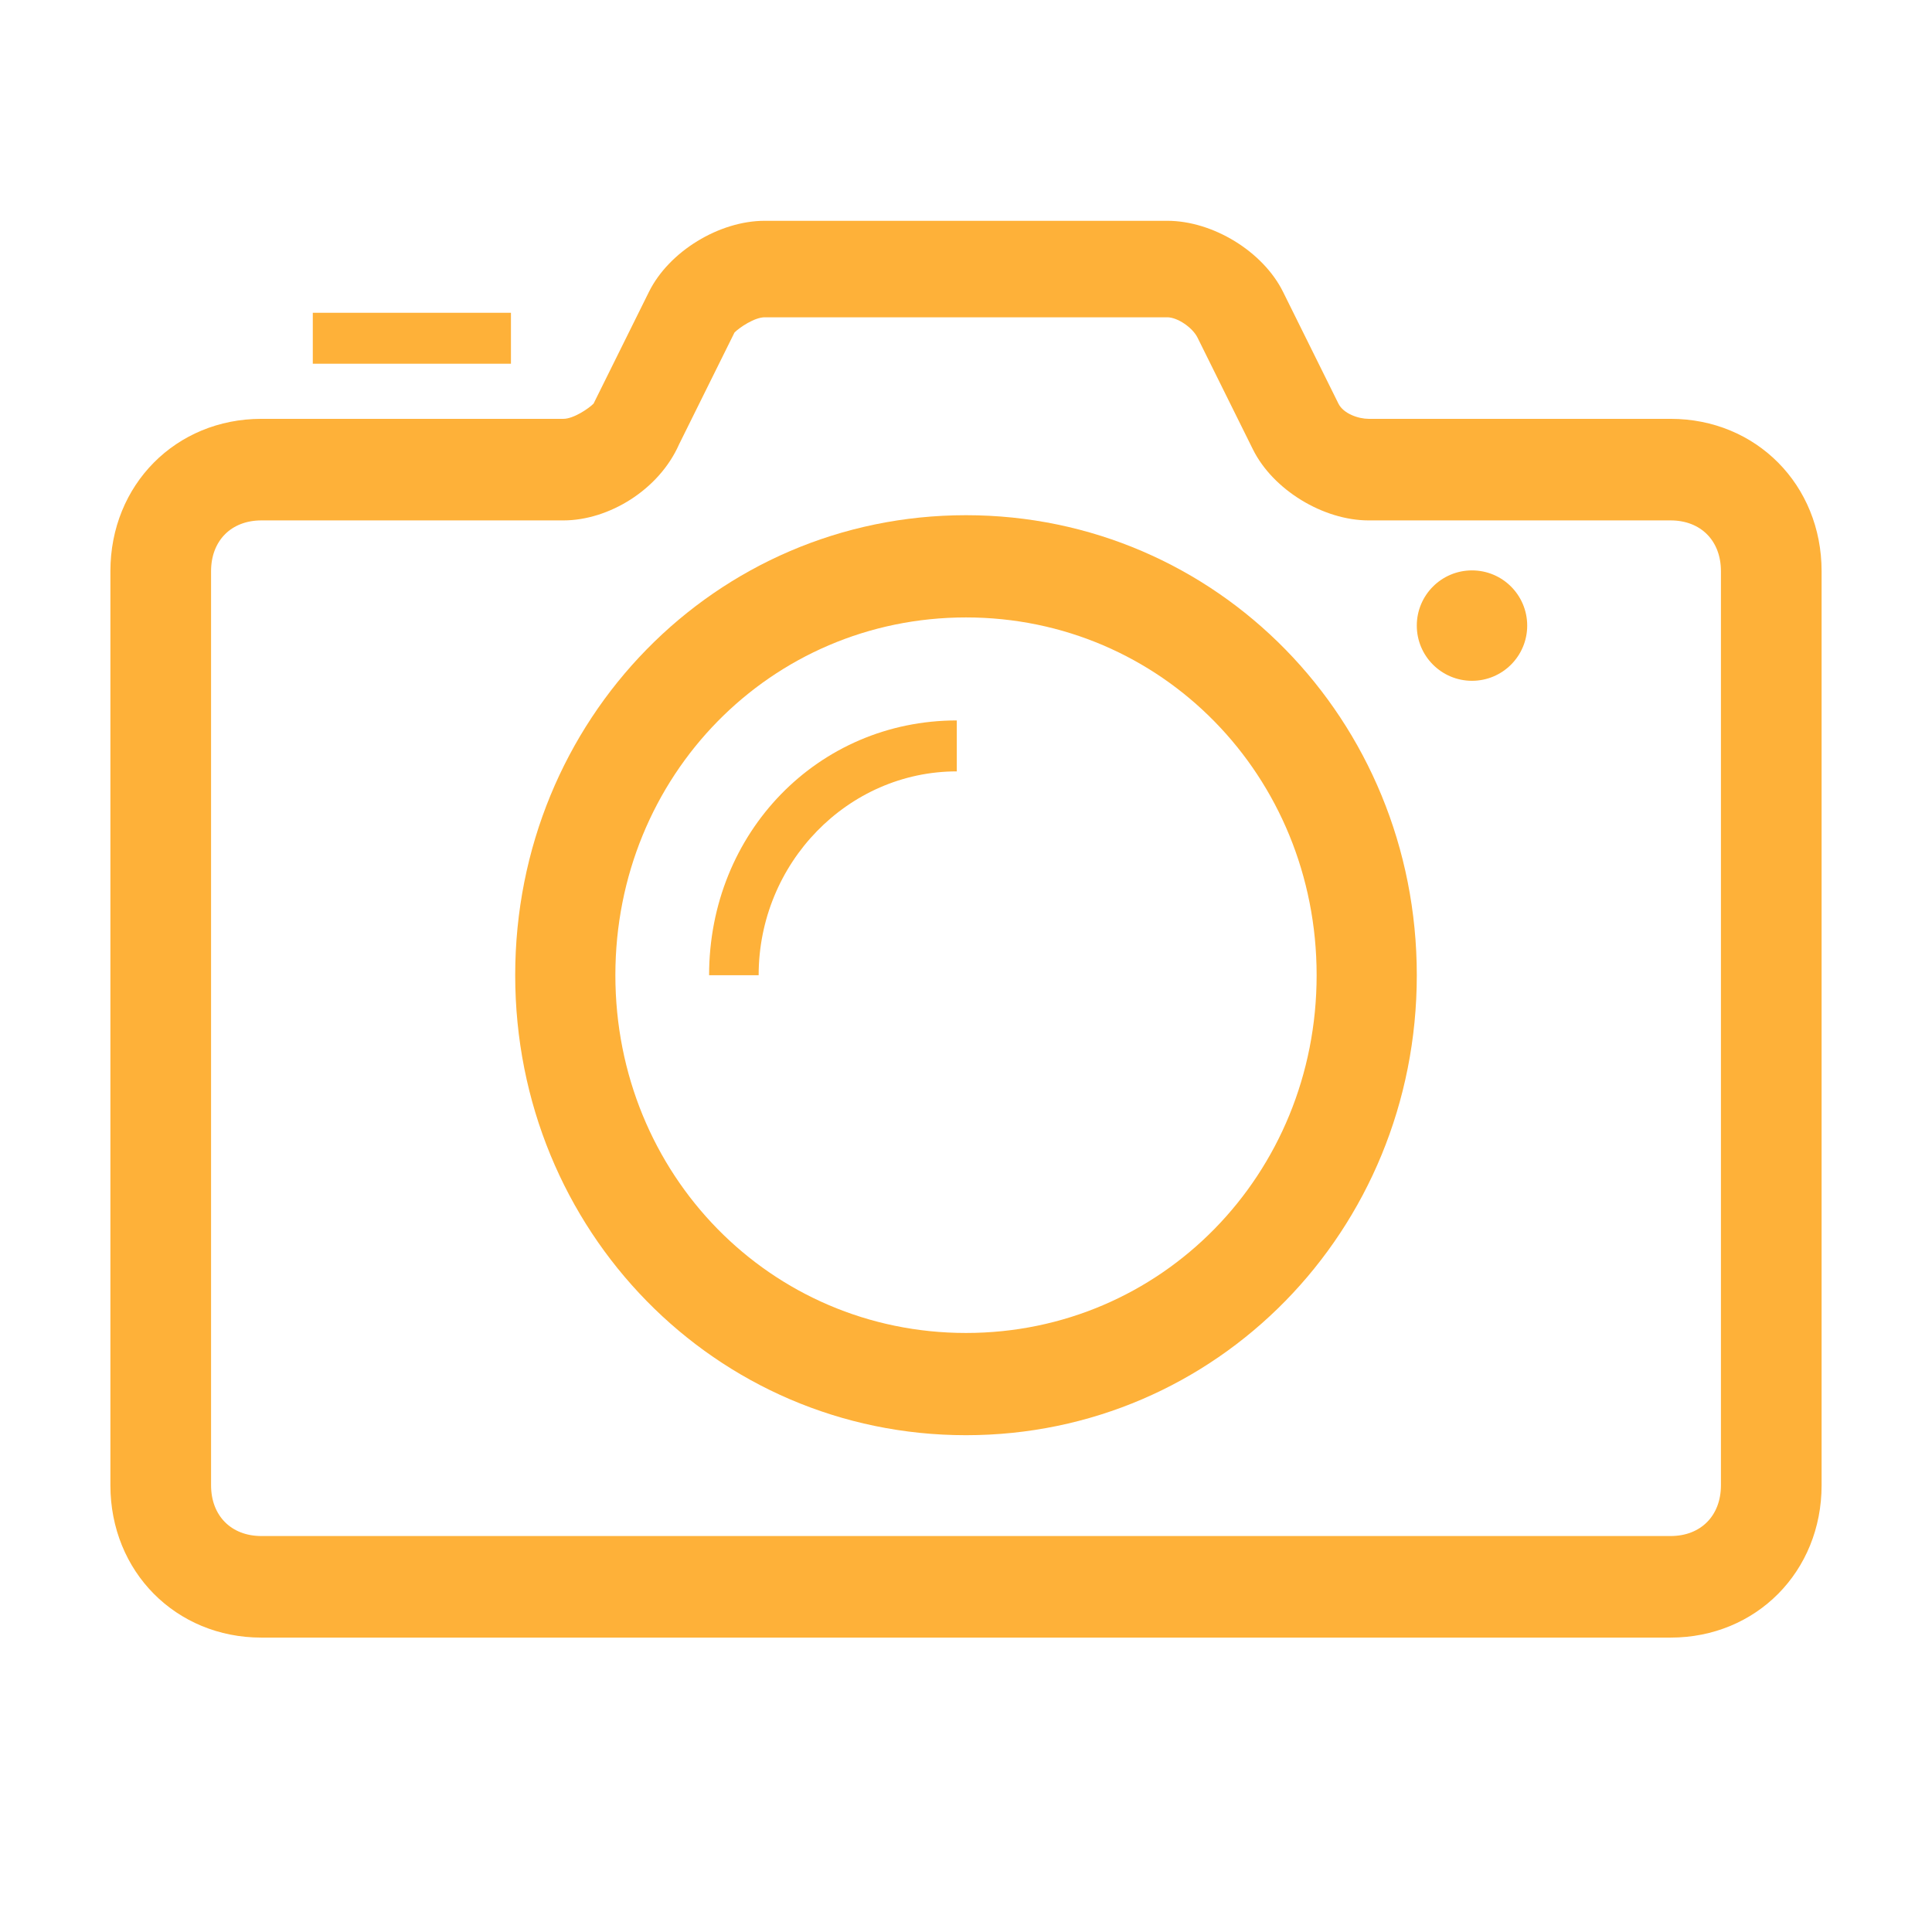
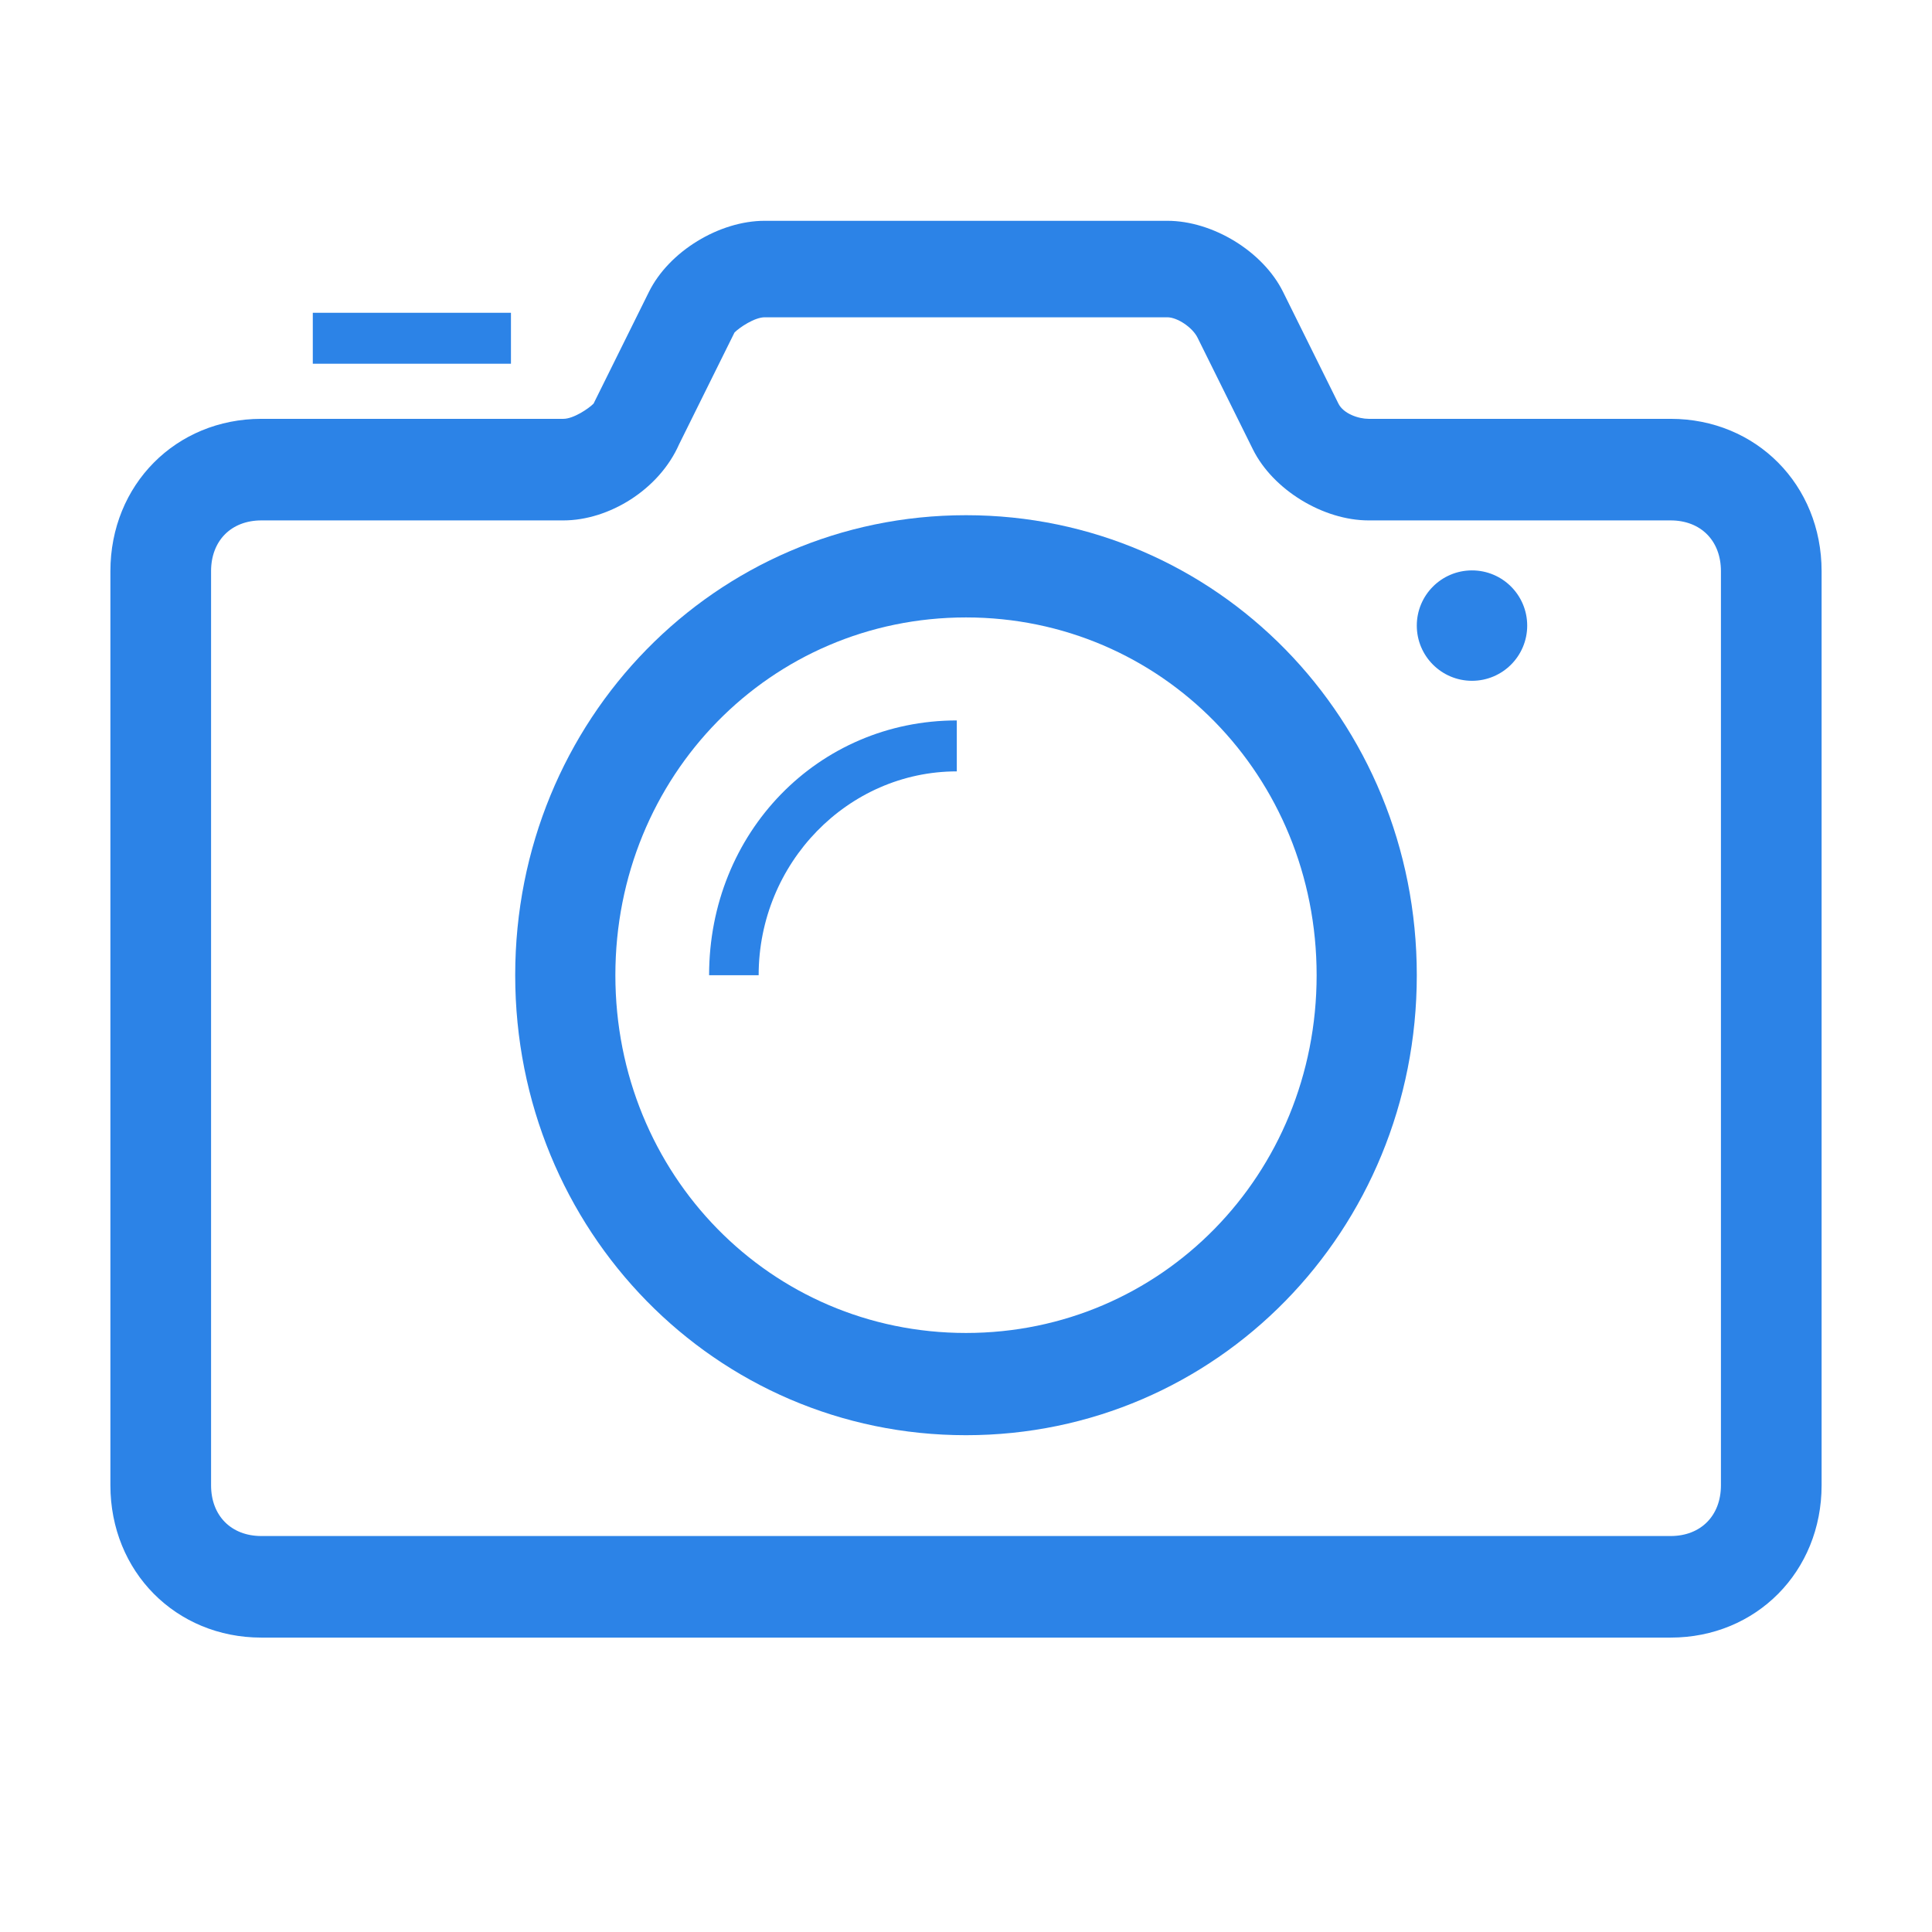
<svg xmlns="http://www.w3.org/2000/svg" width="105" height="105" viewBox="0 0 105 105" fill="none">
-   <path d="M90.794 89H14.206C9.556 89 6 85.412 6 80.72V31.043C6 26.351 9.556 22.763 14.206 22.763H30.618C31.165 22.763 31.985 22.212 32.259 21.936L35.268 15.864C36.362 13.656 39.097 12 41.559 12H63.441C65.903 12 68.638 13.656 69.732 15.864L72.741 21.936C73.015 22.488 73.835 22.763 74.382 22.763H90.794C95.444 22.763 99 26.351 99 31.043V80.72C99 85.412 95.444 89 90.794 89V89ZM14.206 28.283C12.565 28.283 11.471 29.387 11.471 31.043V80.72C11.471 82.376 12.565 83.48 14.206 83.48H90.794C92.435 83.48 93.529 82.376 93.529 80.72V31.043C93.529 29.387 92.435 28.283 90.794 28.283H74.382C71.921 28.283 69.185 26.627 68.091 24.419L65.082 18.348C64.809 17.796 63.988 17.244 63.441 17.244H41.559C41.012 17.244 40.191 17.796 39.918 18.072L36.909 24.143C35.815 26.627 33.079 28.283 30.618 28.283H14.206V28.283Z" fill="#FEB139" />
-   <path d="M52.5 78C38.889 78 28 66.889 28 53C28 39.111 38.889 28 52.5 28C66.111 28 77 39.111 77 53C77 66.889 66.111 78 52.5 78ZM52.5 33.556C41.883 33.556 33.444 42.167 33.444 53C33.444 63.833 41.883 72.444 52.5 72.444C63.117 72.444 71.556 63.833 71.556 53C71.556 42.167 63.117 33.556 52.5 33.556Z" fill="#FEB139" />
-   <path d="M80 37C81.657 37 83 35.657 83 34C83 32.343 81.657 31 80 31C78.343 31 77 32.343 77 34C77 35.657 78.343 37 80 37Z" fill="#FEB139" />
-   <path d="M17 17H27.769V19.769H17V17ZM52 41.923V39.154C44.462 39.154 38.538 45.246 38.538 53H41.231C41.231 46.908 46.077 41.923 52 41.923Z" fill="#FEB139" />
+   <path d="M90.794 89H14.206C9.556 89 6 85.412 6 80.72V31.043C6 26.351 9.556 22.763 14.206 22.763H30.618C31.165 22.763 31.985 22.212 32.259 21.936L35.268 15.864C36.362 13.656 39.097 12 41.559 12H63.441C65.903 12 68.638 13.656 69.732 15.864L72.741 21.936C73.015 22.488 73.835 22.763 74.382 22.763H90.794C95.444 22.763 99 26.351 99 31.043V80.72C99 85.412 95.444 89 90.794 89V89ZM14.206 28.283C12.565 28.283 11.471 29.387 11.471 31.043V80.72C11.471 82.376 12.565 83.48 14.206 83.48H90.794C92.435 83.48 93.529 82.376 93.529 80.72V31.043C93.529 29.387 92.435 28.283 90.794 28.283H74.382C71.921 28.283 69.185 26.627 68.091 24.419L65.082 18.348C64.809 17.796 63.988 17.244 63.441 17.244H41.559C41.012 17.244 40.191 17.796 39.918 18.072L36.909 24.143C35.815 26.627 33.079 28.283 30.618 28.283H14.206V28.283Z" fill="#2c83e7" />
+   <path d="M52.5 78C38.889 78 28 66.889 28 53C28 39.111 38.889 28 52.5 28C66.111 28 77 39.111 77 53C77 66.889 66.111 78 52.5 78ZM52.5 33.556C41.883 33.556 33.444 42.167 33.444 53C33.444 63.833 41.883 72.444 52.5 72.444C63.117 72.444 71.556 63.833 71.556 53C71.556 42.167 63.117 33.556 52.5 33.556Z" fill="#2c83e7" />
+   <path d="M80 37C81.657 37 83 35.657 83 34C83 32.343 81.657 31 80 31C78.343 31 77 32.343 77 34C77 35.657 78.343 37 80 37Z" fill="#2c83e7" />
+   <path d="M17 17H27.769V19.769H17V17ZM52 41.923V39.154C44.462 39.154 38.538 45.246 38.538 53H41.231C41.231 46.908 46.077 41.923 52 41.923Z" fill="#2c83e7" />
</svg>
